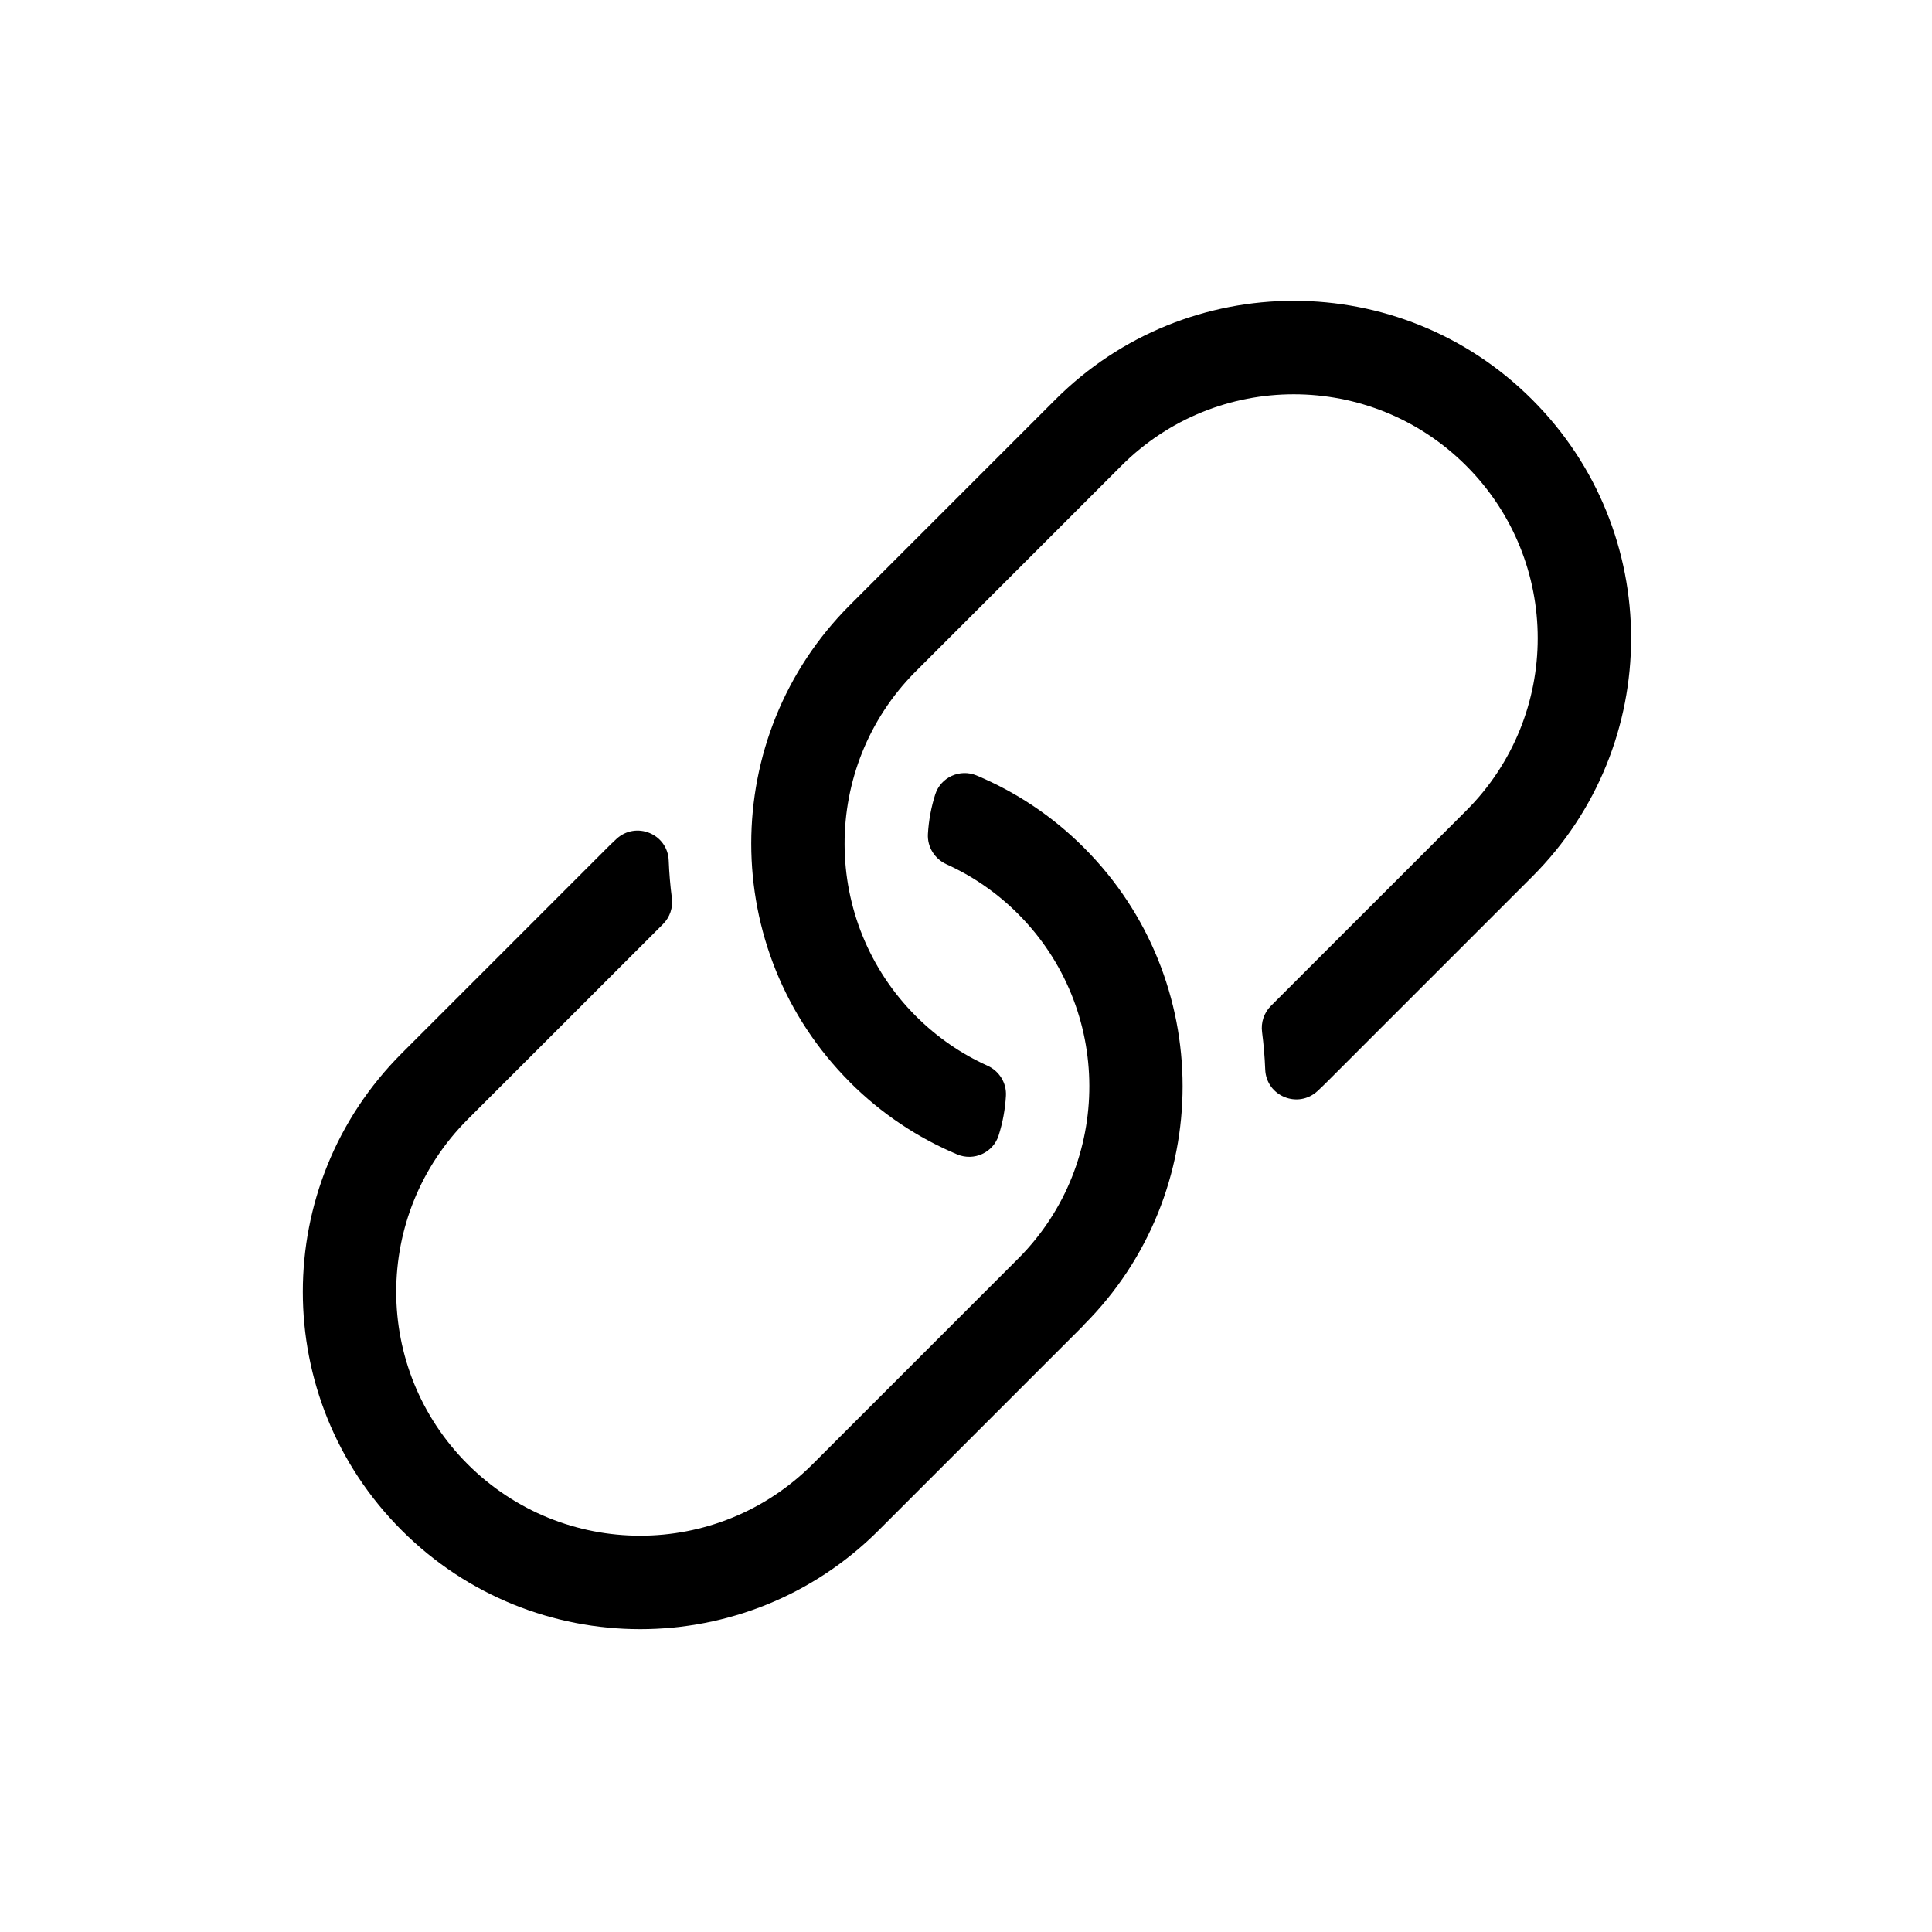
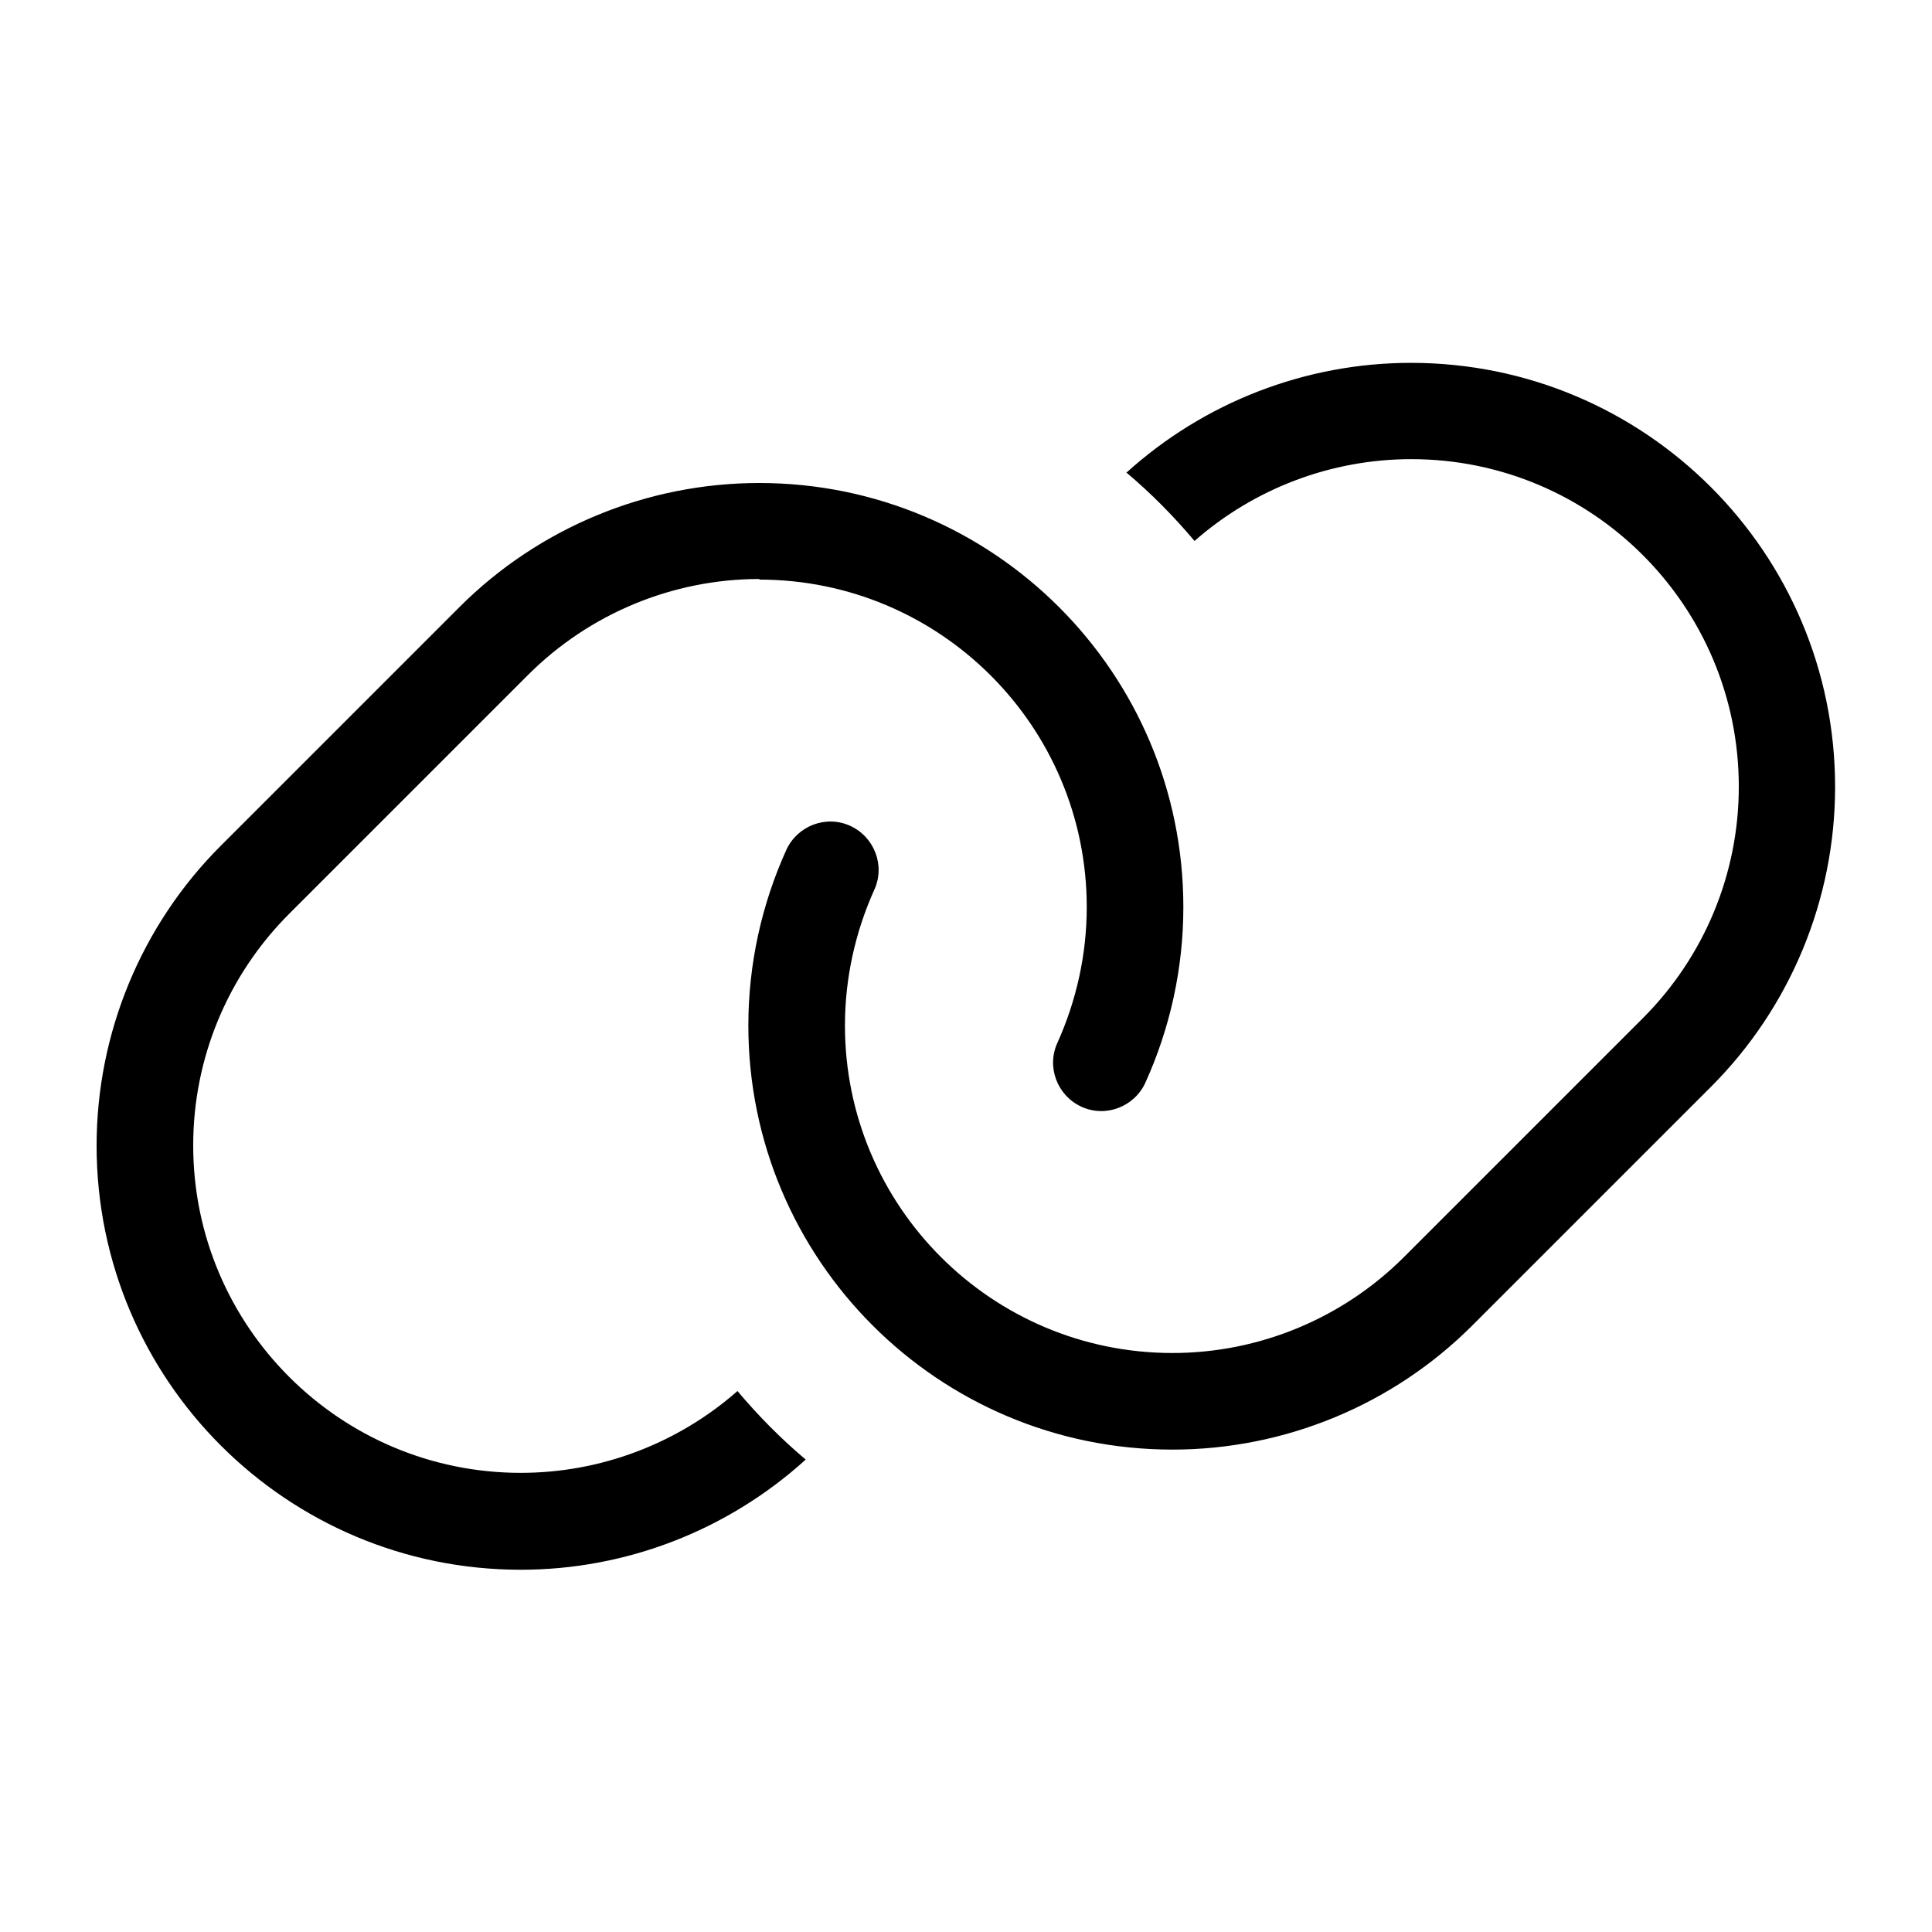
- <svg xmlns="http://www.w3.org/2000/svg" viewBox="0 0 24 24" version="1.1" id="svg4" width="24" height="24">
-   <defs id="defs8" />
-   <path d="m 13.467,16.458 -2.552,2.552 c -1.636,1.637 -4.287,1.638 -5.925,0 -1.637,-1.636 -1.638,-4.287 0,-5.925 l 2.552,-2.552 a 4.281,4.281 0 0 1 0.114,-0.11 c 0.243,-0.226 0.638,-0.065 0.651,0.267 0.006,0.155 0.019,0.31 0.039,0.464 0.016,0.12 -0.024,0.24 -0.109,0.325 -0.531,0.531 -2.422,2.421 -2.427,2.426 -1.184,1.185 -1.184,3.1 0,4.284 1.185,1.184 3.1,1.184 4.284,0 l 2.552,-2.552 0.012,-0.012 c 1.17,-1.182 1.165,-3.096 -0.012,-4.273 -0.265,-0.265 -0.566,-0.47 -0.889,-0.616 -0.147,-0.067 -0.239,-0.215 -0.23,-0.376 a 2.004,2.004 0 0 1 0.091,-0.492 c 0.068,-0.213 0.307,-0.321 0.513,-0.235 0.486,0.204 0.941,0.503 1.335,0.898 1.633,1.634 1.633,4.292 0,5.925 z m -2.91,-3.015 c 0.395,0.395 0.85,0.694 1.335,0.898 0.206,0.086 0.445,-0.022 0.513,-0.235 a 2.004,2.004 0 0 0 0.091,-0.492 c 0.01,-0.161 -0.083,-0.31 -0.23,-0.376 C 11.944,13.093 11.642,12.887 11.378,12.623 10.201,11.446 10.196,9.532 11.366,8.35 l 0.012,-0.012 2.552,-2.552 c 1.184,-1.184 3.1,-1.184 4.284,0 1.184,1.184 1.184,3.1 0,4.284 -0.005,0.005 -1.896,1.895 -2.427,2.426 -0.085,0.085 -0.125,0.206 -0.109,0.325 a 5.258,5.258 0 0 1 0.039,0.464 c 0.013,0.332 0.408,0.493 0.651,0.267 a 4.232,4.232 0 0 0 0.114,-0.11 l 2.552,-2.552 c 1.638,-1.637 1.637,-4.288 0,-5.925 -1.637,-1.638 -4.288,-1.637 -5.925,0 l -2.552,2.552 c -1.633,1.633 -1.633,4.291 0,5.925 z" style="opacity:1;fill:#000000;fill-opacity:1;stroke-width:1" id="path2" />
+ <svg xmlns="http://www.w3.org/2000/svg" height="24" width="24" viewBox="0 0 640 640">
+   <path d="M373.1 156.5C381.3 163.4 388.8 171 395.7 179.2C415.5 161.8 441 152.1 467.5 152.1C527.4 152.1 576 200.7 576 260.6C576 289.4 564.6 316.9 544.2 337.3L465.1 416.4C444.8 436.7 417.2 448.2 388.4 448.2C328.5 448.2 279.9 399.6 279.9 339.7C279.9 324.1 283.3 308.8 289.6 294.8C293.3 286.8 289.7 277.3 281.7 273.6C273.7 269.9 264.2 273.5 260.5 281.5C252.3 299.6 247.9 319.4 247.9 339.7C247.9 417.3 310.8 480.2 388.4 480.2C425.6 480.2 461.4 465.4 487.7 439.1L566.8 360C593.1 333.7 607.9 297.9 607.9 260.7C607.9 183.1 545 120.2 467.4 120.2C432.4 120.2 398.8 133.3 373 156.7zM251.5 192C311.4 192 360 240.6 360 300.5C360 316.1 356.6 331.4 350.3 345.4C346.6 353.4 350.2 362.9 358.2 366.6C366.2 370.3 375.7 366.7 379.4 358.7C387.6 340.6 392 320.8 392 300.5C392 222.9 329.1 160 251.5 160C214.3 160 178.5 174.8 152.2 201.1L73.1 280.2C46.8 306.5 32 342.3 32 379.5C32 457.1 94.9 520 172.5 520C207.5 520 241.1 506.9 266.9 483.5C258.7 476.6 251.2 469 244.3 460.8C224.5 478.2 199 487.9 172.5 487.9C112.6 487.9 64 439.3 64 379.4C64 350.6 75.4 323.1 95.8 302.7L174.9 223.6C195.2 203.3 222.8 191.8 251.6 191.8z" />
</svg>
